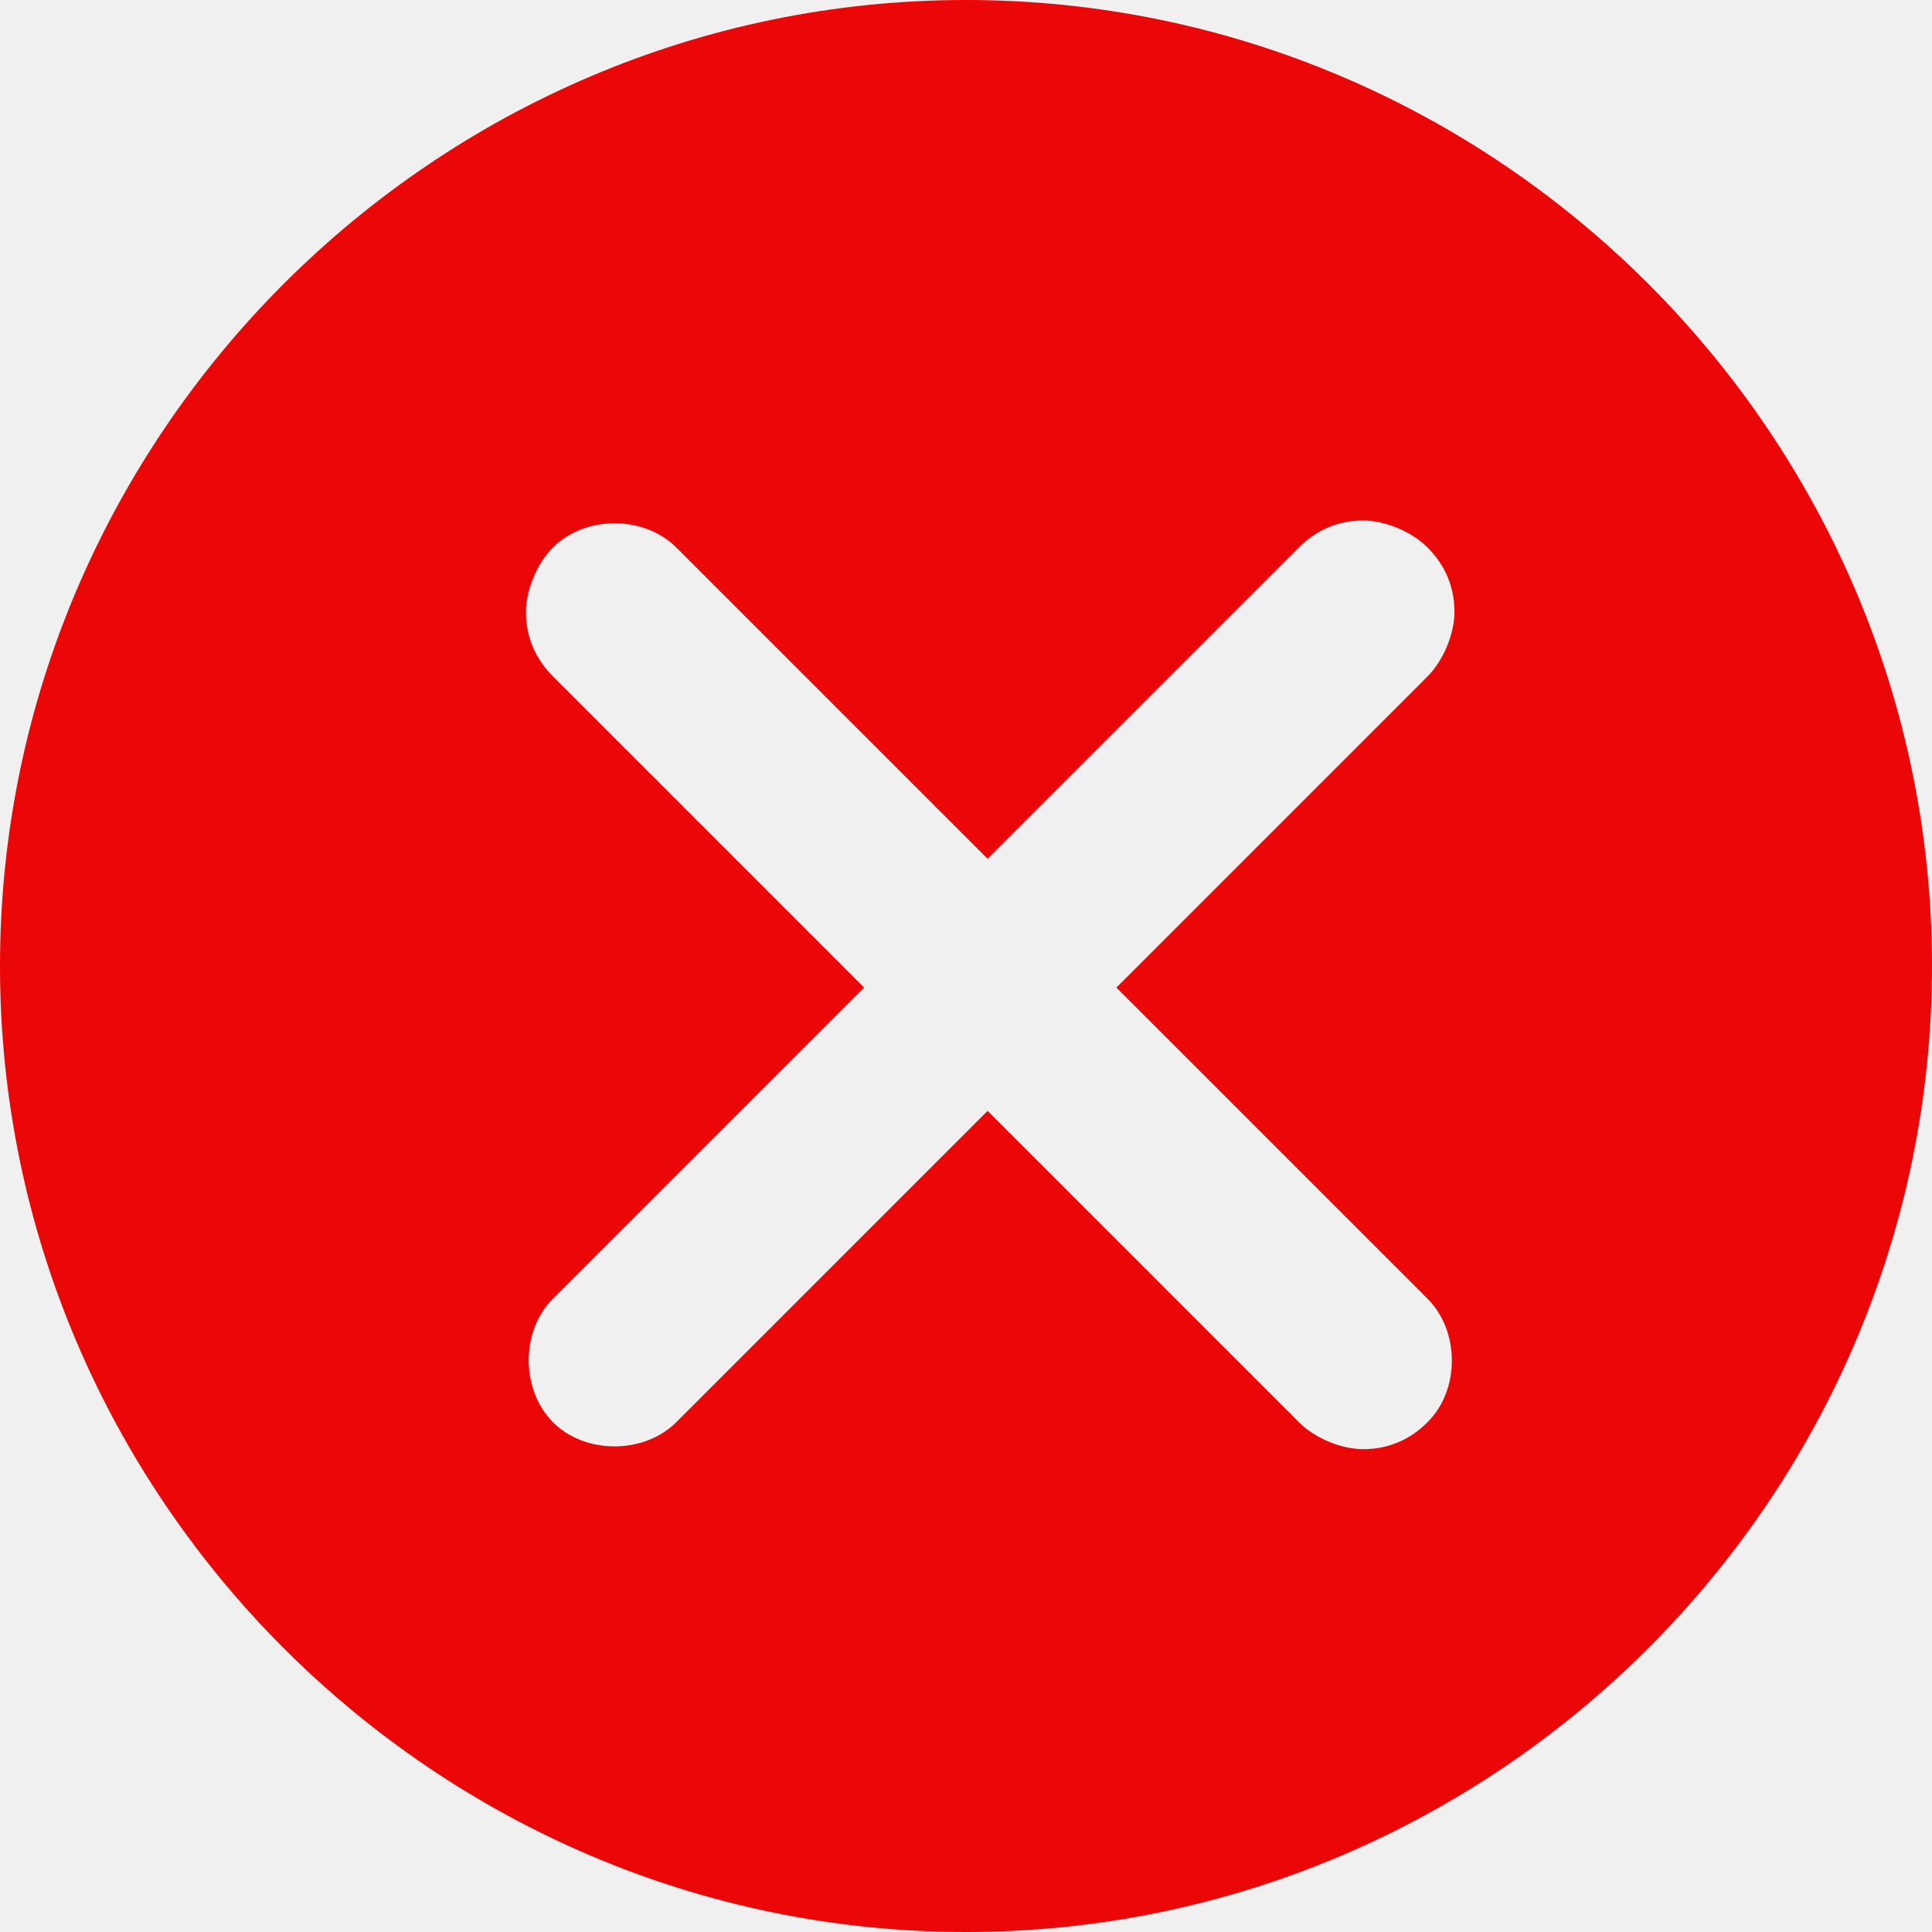
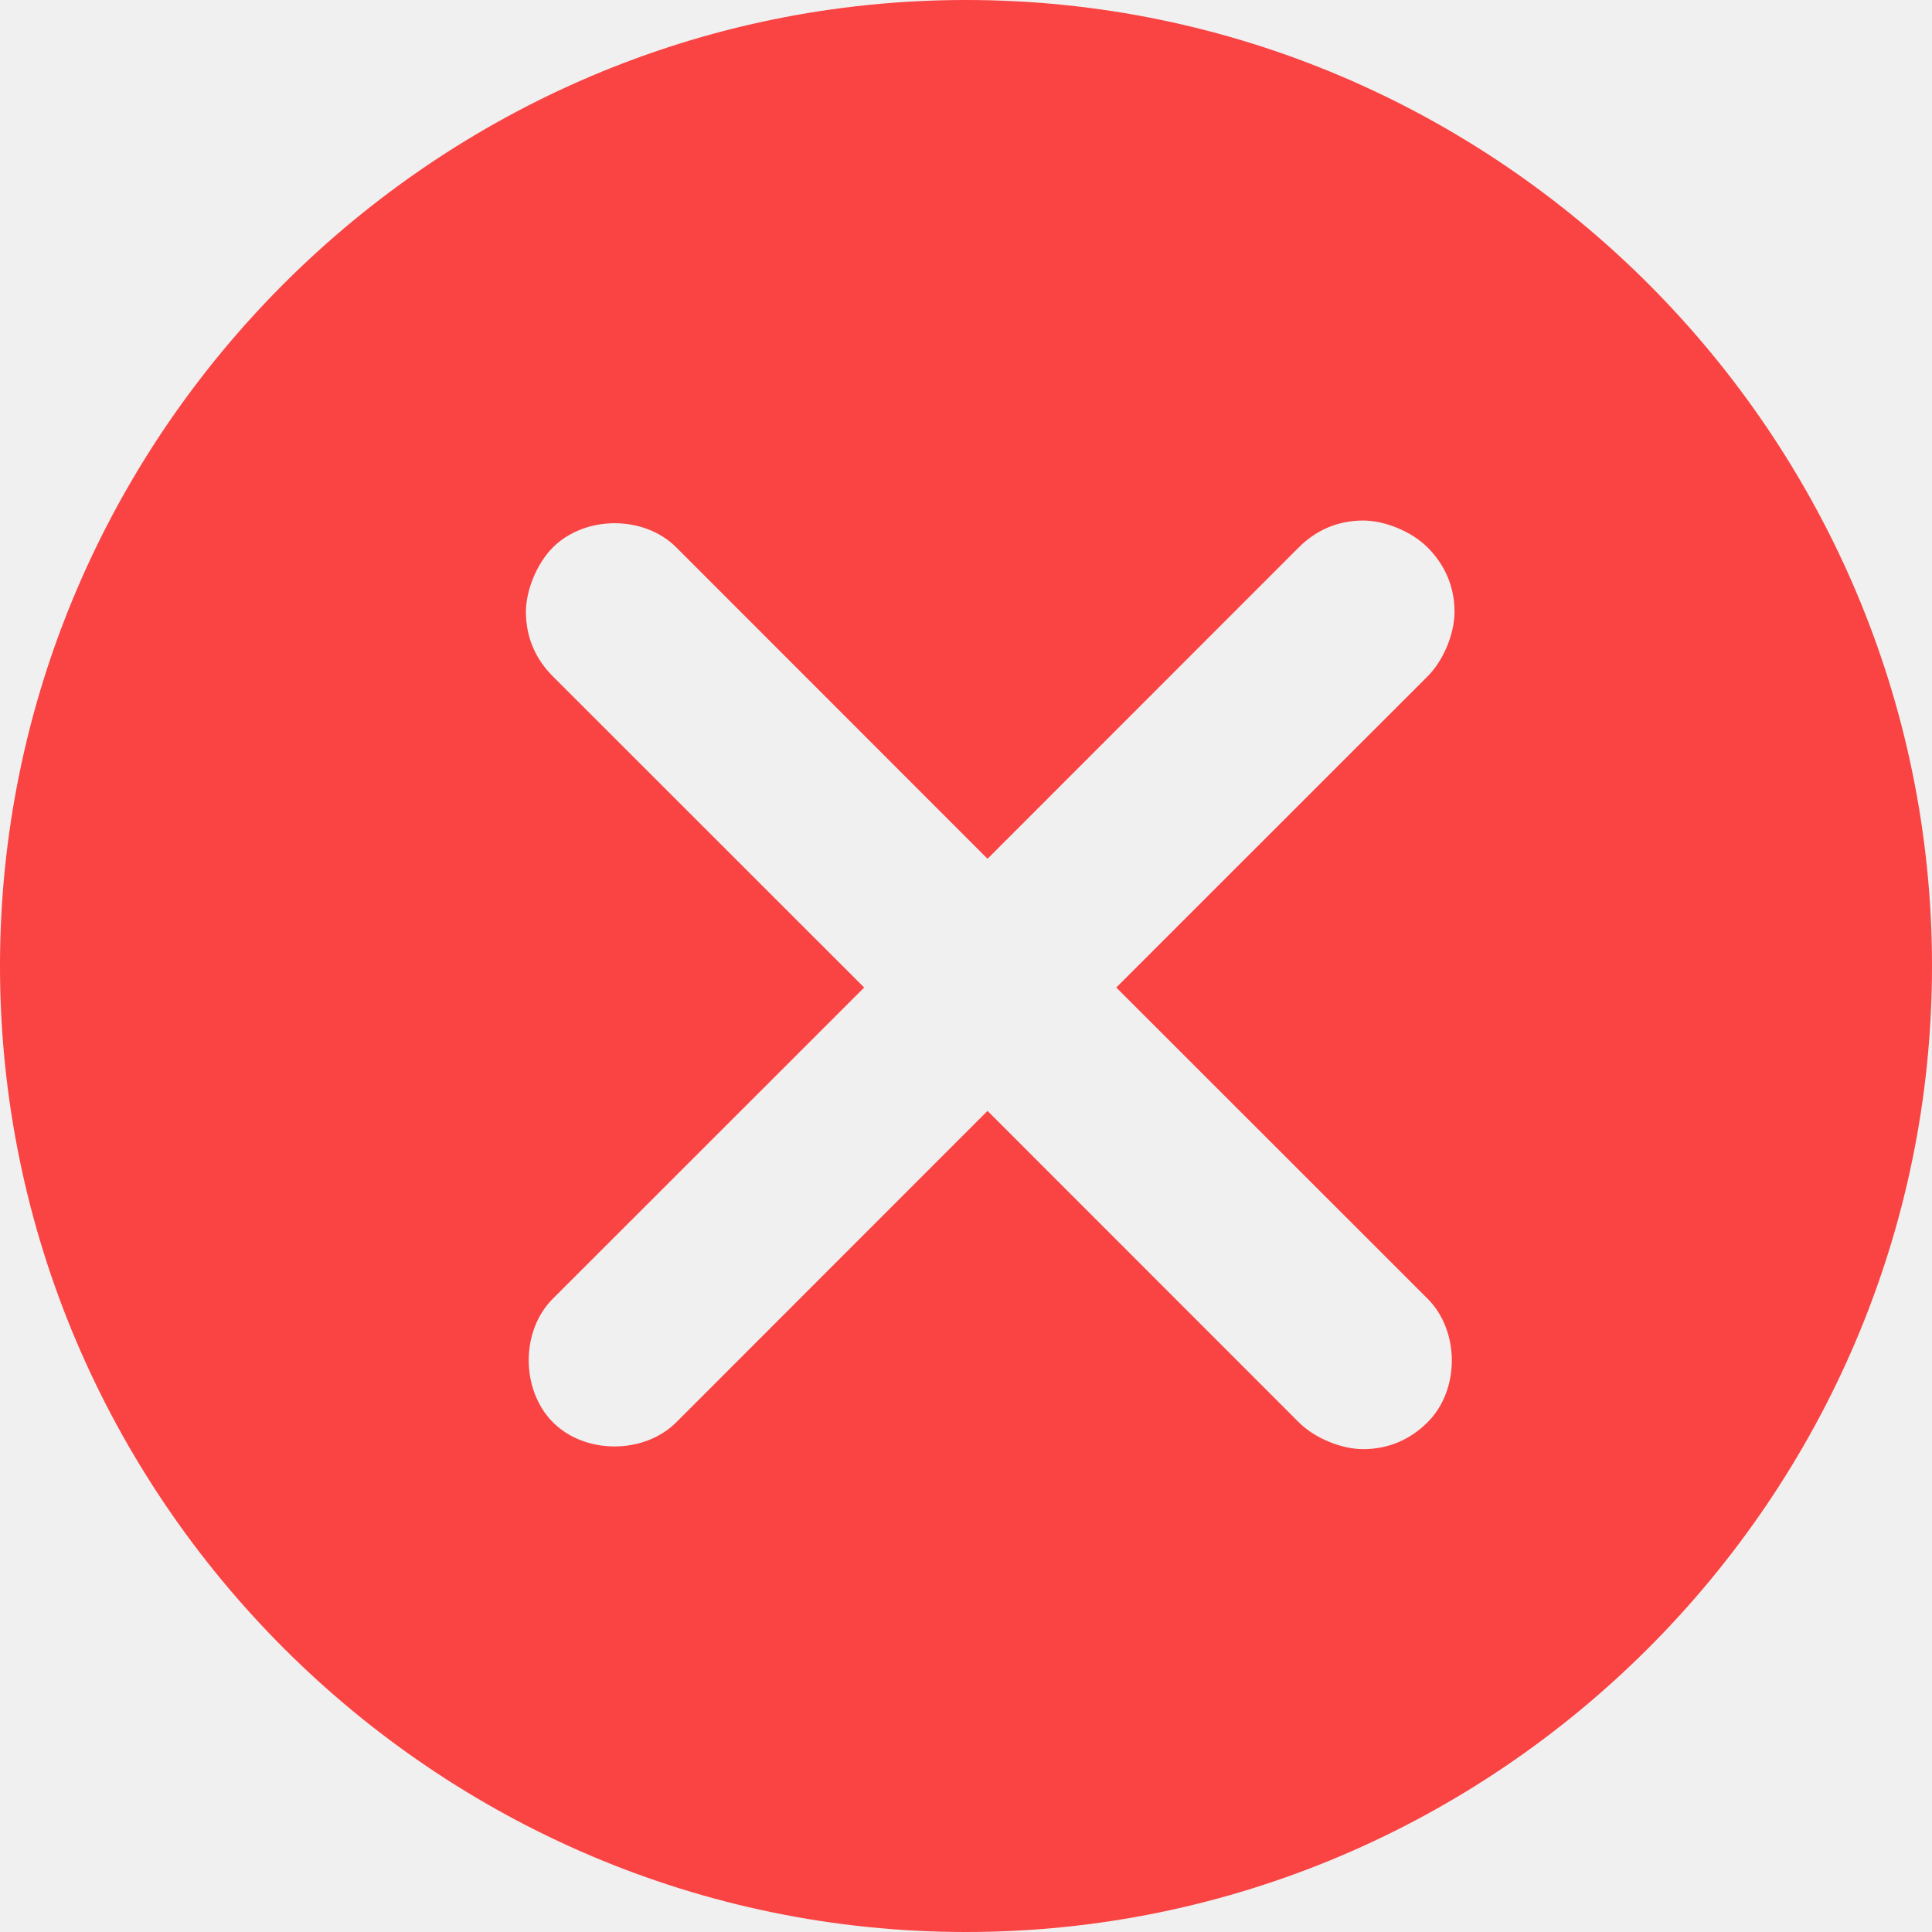
- <svg xmlns="http://www.w3.org/2000/svg" width="12" height="12" viewBox="0 0 12 12" fill="none">
-   <g clip-path="url(#clip0_63_24330)">
-     <path d="M6 0C2.7 0 0 2.7 0 6C0 9.3 2.7 12 6 12C9.3 12 12 9.3 12 6C12 2.7 9.3 0 6 0ZM8.867 8.067C9.068 8.268 9.068 8.634 8.867 8.833C8.767 8.934 8.634 9.001 8.467 9.001C8.333 9.001 8.167 8.934 8.067 8.833L6.134 6.9L4.201 8.833C4 9.034 3.633 9.034 3.434 8.833C3.235 8.633 3.233 8.266 3.434 8.067L5.367 6.134L3.434 4.201C3.334 4.1 3.267 3.968 3.267 3.801C3.267 3.667 3.334 3.501 3.434 3.401C3.635 3.2 4.001 3.2 4.201 3.401L6.134 5.334L8.067 3.401C8.167 3.3 8.3 3.233 8.467 3.233C8.601 3.233 8.767 3.3 8.867 3.401C8.967 3.501 9.034 3.633 9.034 3.801C9.034 3.934 8.967 4.1 8.867 4.201L6.934 6.134L8.867 8.067Z" fill="#EB0707" />
+ <svg xmlns="http://www.w3.org/2000/svg" width="14" height="14" viewBox="0 0 14 14" fill="none">
+   <g clip-path="url(#clip0_2559_6527)">
+     <path d="M7 0C3.15 0 0 3.15 0 7C0 10.85 3.15 14 7 14C10.85 14 14 10.85 14 7C14 3.15 10.85 0 7 0ZM10.345 9.411C10.579 9.645 10.579 10.073 10.345 10.306C10.228 10.423 10.073 10.501 9.878 10.501C9.722 10.501 9.528 10.423 9.411 10.306L7.156 8.05L4.901 10.306C4.667 10.54 4.239 10.54 4.006 10.306C3.774 10.072 3.772 9.644 4.006 9.411L6.262 7.156L4.006 4.901C3.889 4.784 3.811 4.629 3.811 4.434C3.811 4.278 3.889 4.085 4.006 3.967C4.241 3.733 4.668 3.733 4.901 3.967L7.156 6.223L9.411 3.967C9.528 3.85 9.683 3.772 9.878 3.772C10.034 3.772 10.228 3.85 10.345 3.967C10.462 4.085 10.54 4.239 10.54 4.434C10.54 4.59 10.462 4.784 10.345 4.901L8.089 7.156L10.345 9.411Z" fill="#FA4343" />
  </g>
  <defs>
-     <clipPath id="clip0_63_24330">
-       <rect width="12" height="12" fill="white" />
+     <clipPath id="clip0_2559_6527">
+       <rect width="14" height="14" fill="white" />
    </clipPath>
  </defs>
</svg>
